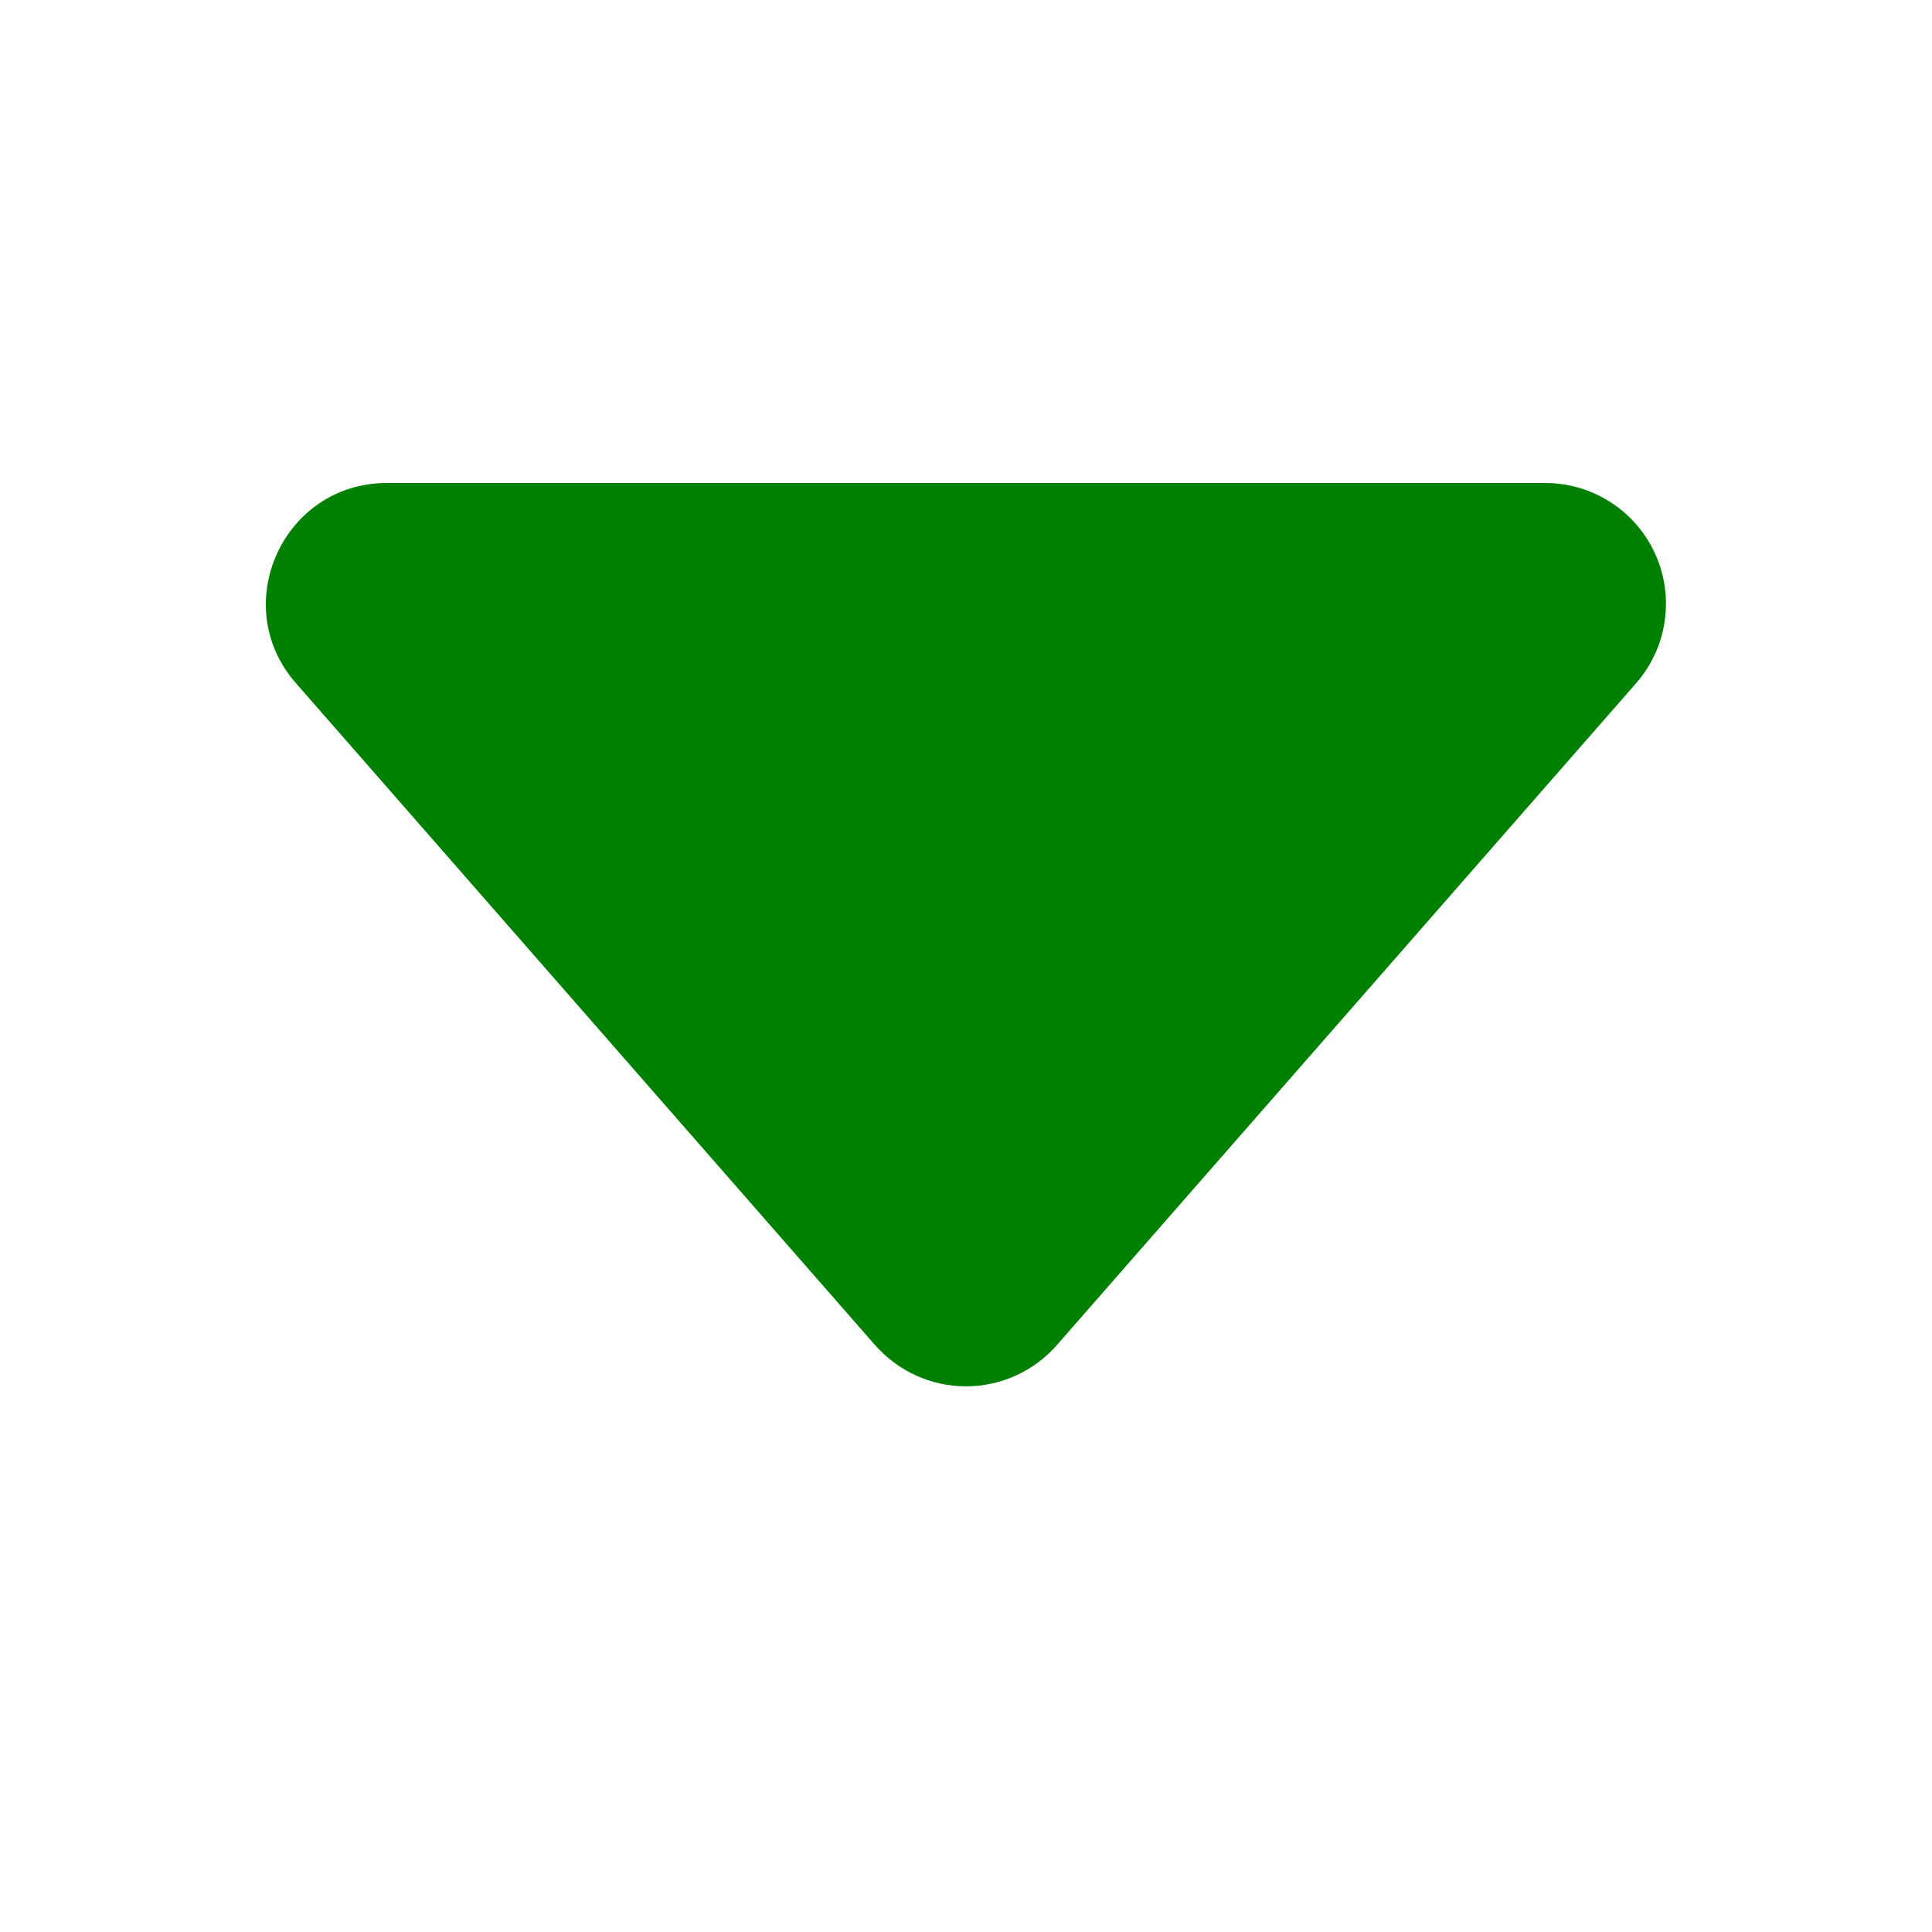
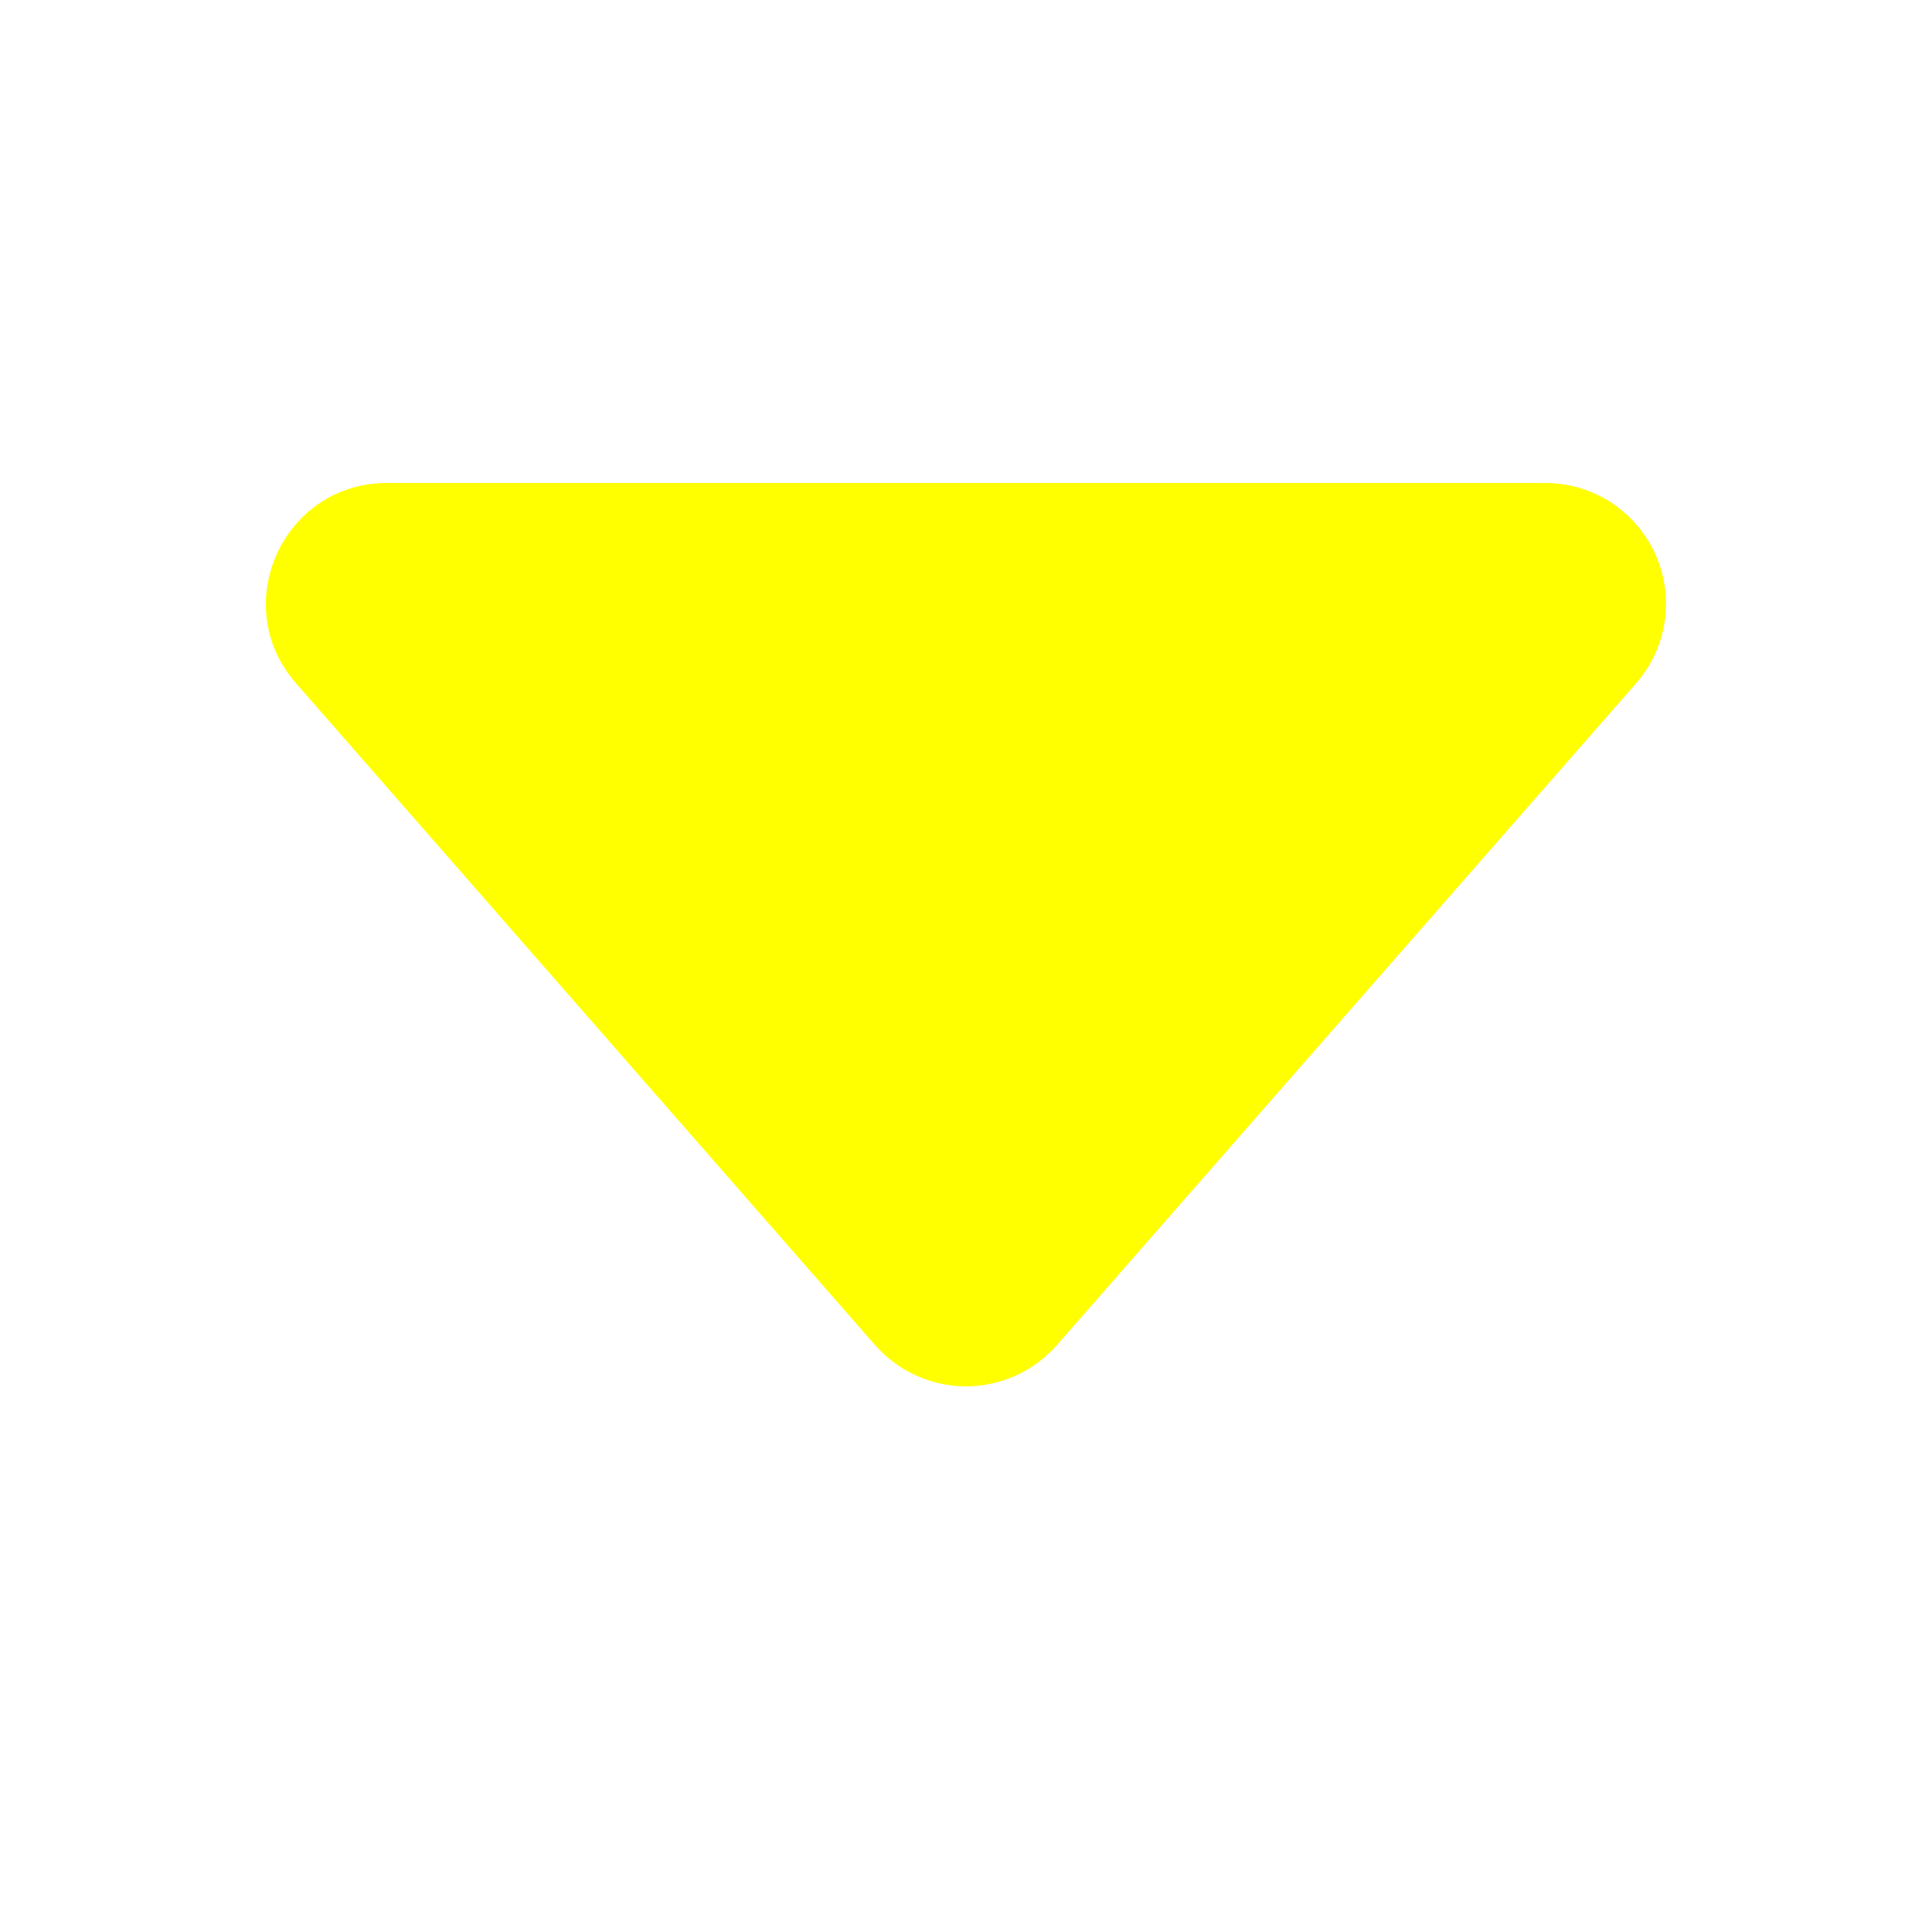
- <svg xmlns="http://www.w3.org/2000/svg" width="16" height="16" fill="green" class="bi bi-caret-down-fill" viewBox="0 0 16 16">
+ <svg xmlns="http://www.w3.org/2000/svg" width="16" height="16" fill="rgb(255,255,0)" class="bi bi-caret-down-fill" viewBox="0 0 16 16">
  <path d="M7.247 11.14 2.451 5.658C1.885 5.013 2.345 4 3.204 4h9.592a1 1 0 0 1 .753 1.659l-4.796 5.48a1 1 0 0 1-1.506 0z" />
</svg>
